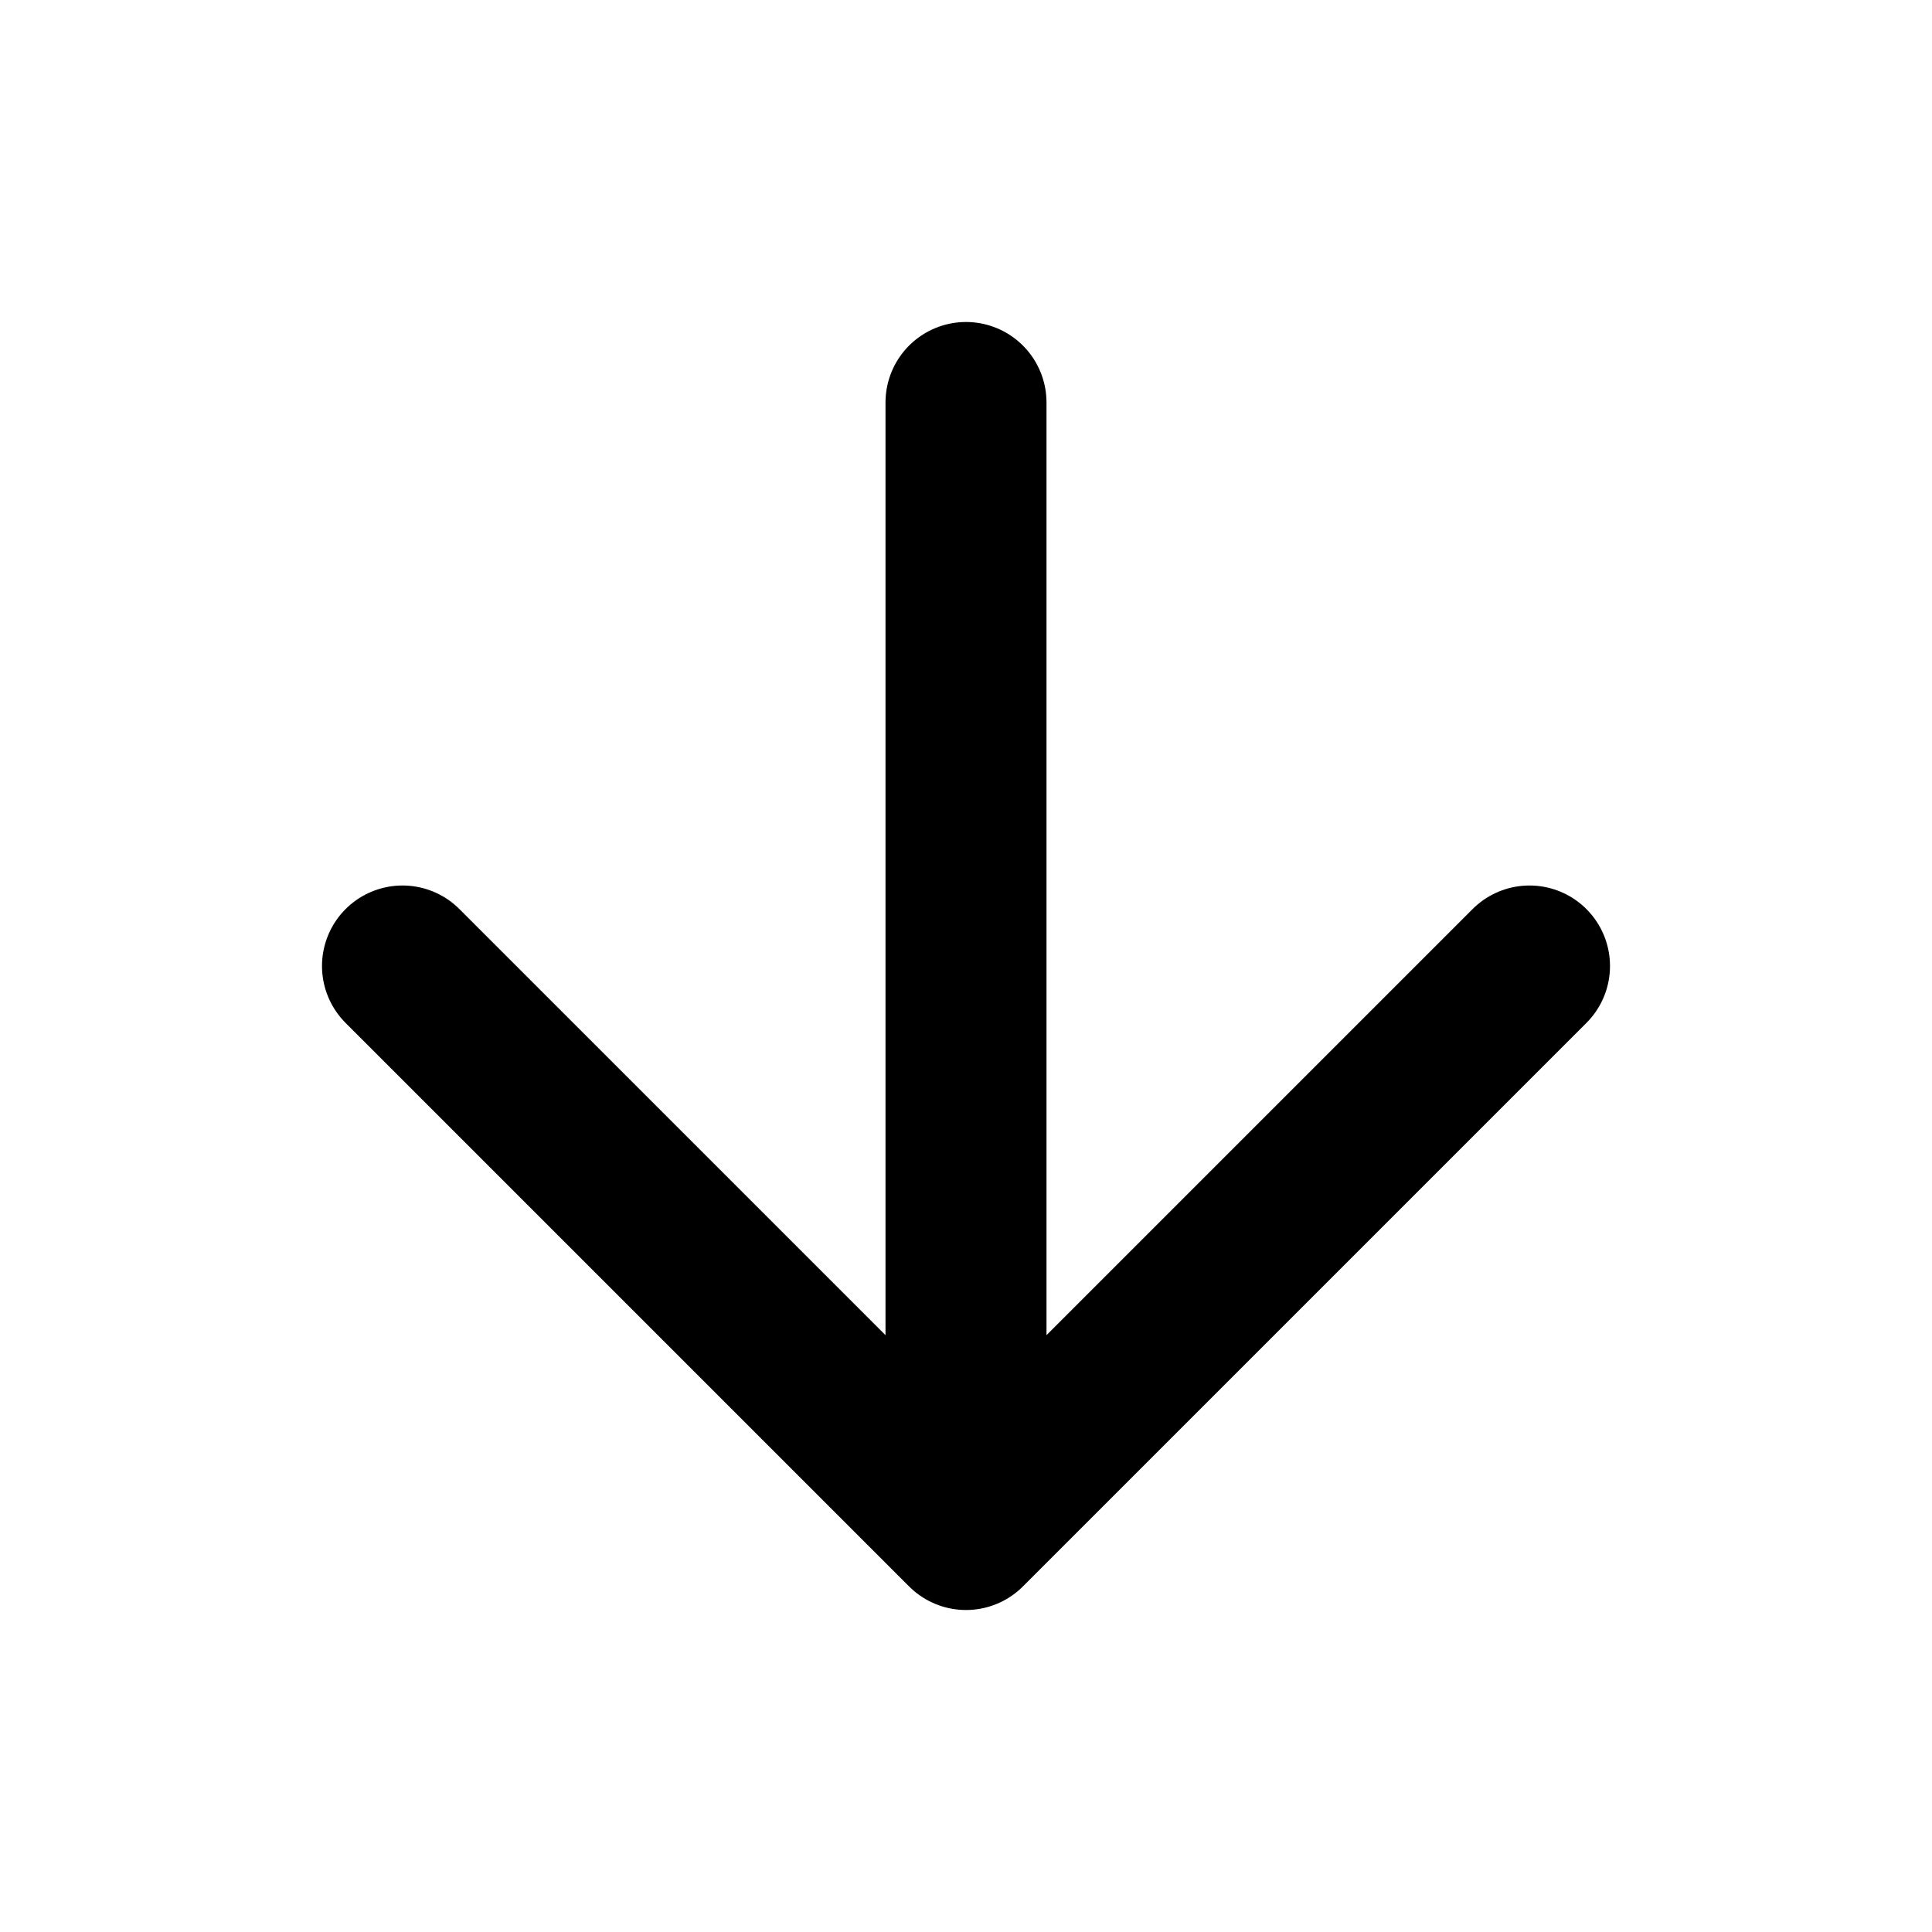
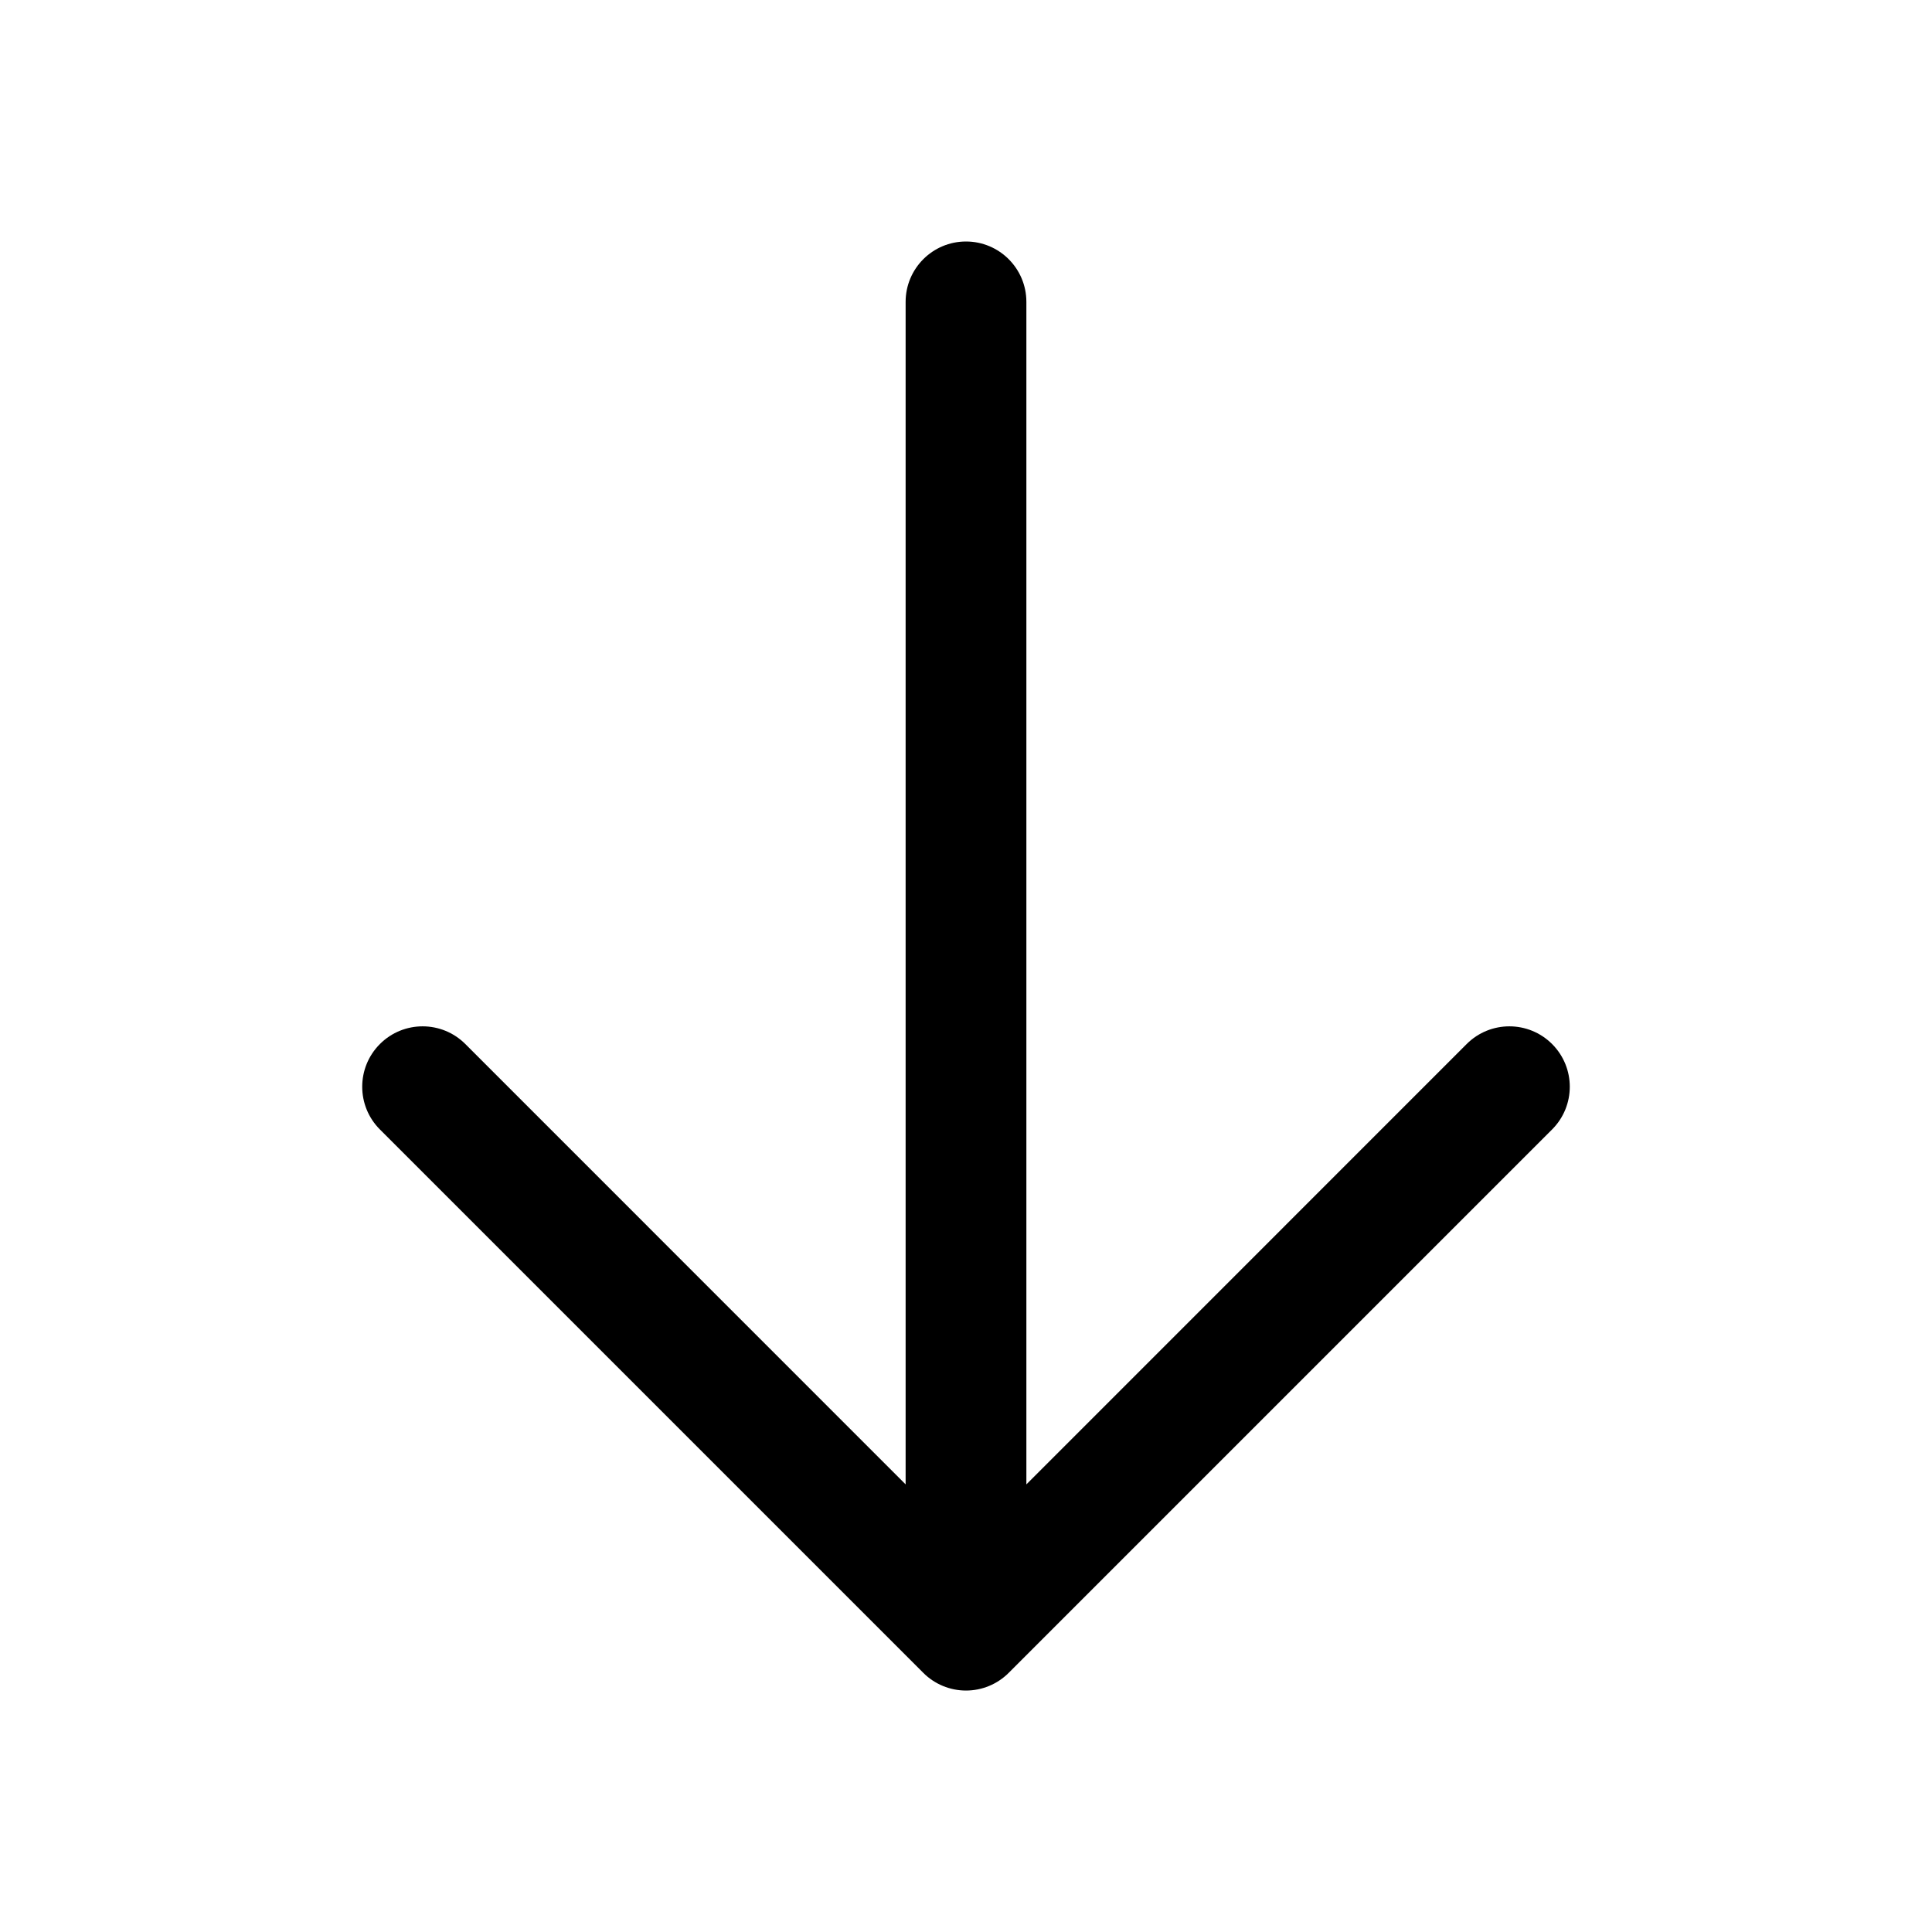
- <svg xmlns="http://www.w3.org/2000/svg" width="24" height="24" viewBox="0 0 24 24" fill="none" stroke="currentColor" stroke-width="2" stroke-linecap="round" stroke-linejoin="round">
-   <path d="M12 5L12 19M19 12L12 19L5 12" />
+ <svg xmlns="http://www.w3.org/2000/svg" viewBox="0 0 256 256" fill="currentColor">
+   <path d="M205.66,149.66l-72,72a8,8,0,0,1-11.32,0l-72-72a8,8,0,0,1,11.32-11.32L120,196.69V40a8,8,0,0,1,16,0V196.69l58.34-58.35a8,8,0,0,1,11.32,11.32Z" />
</svg>
